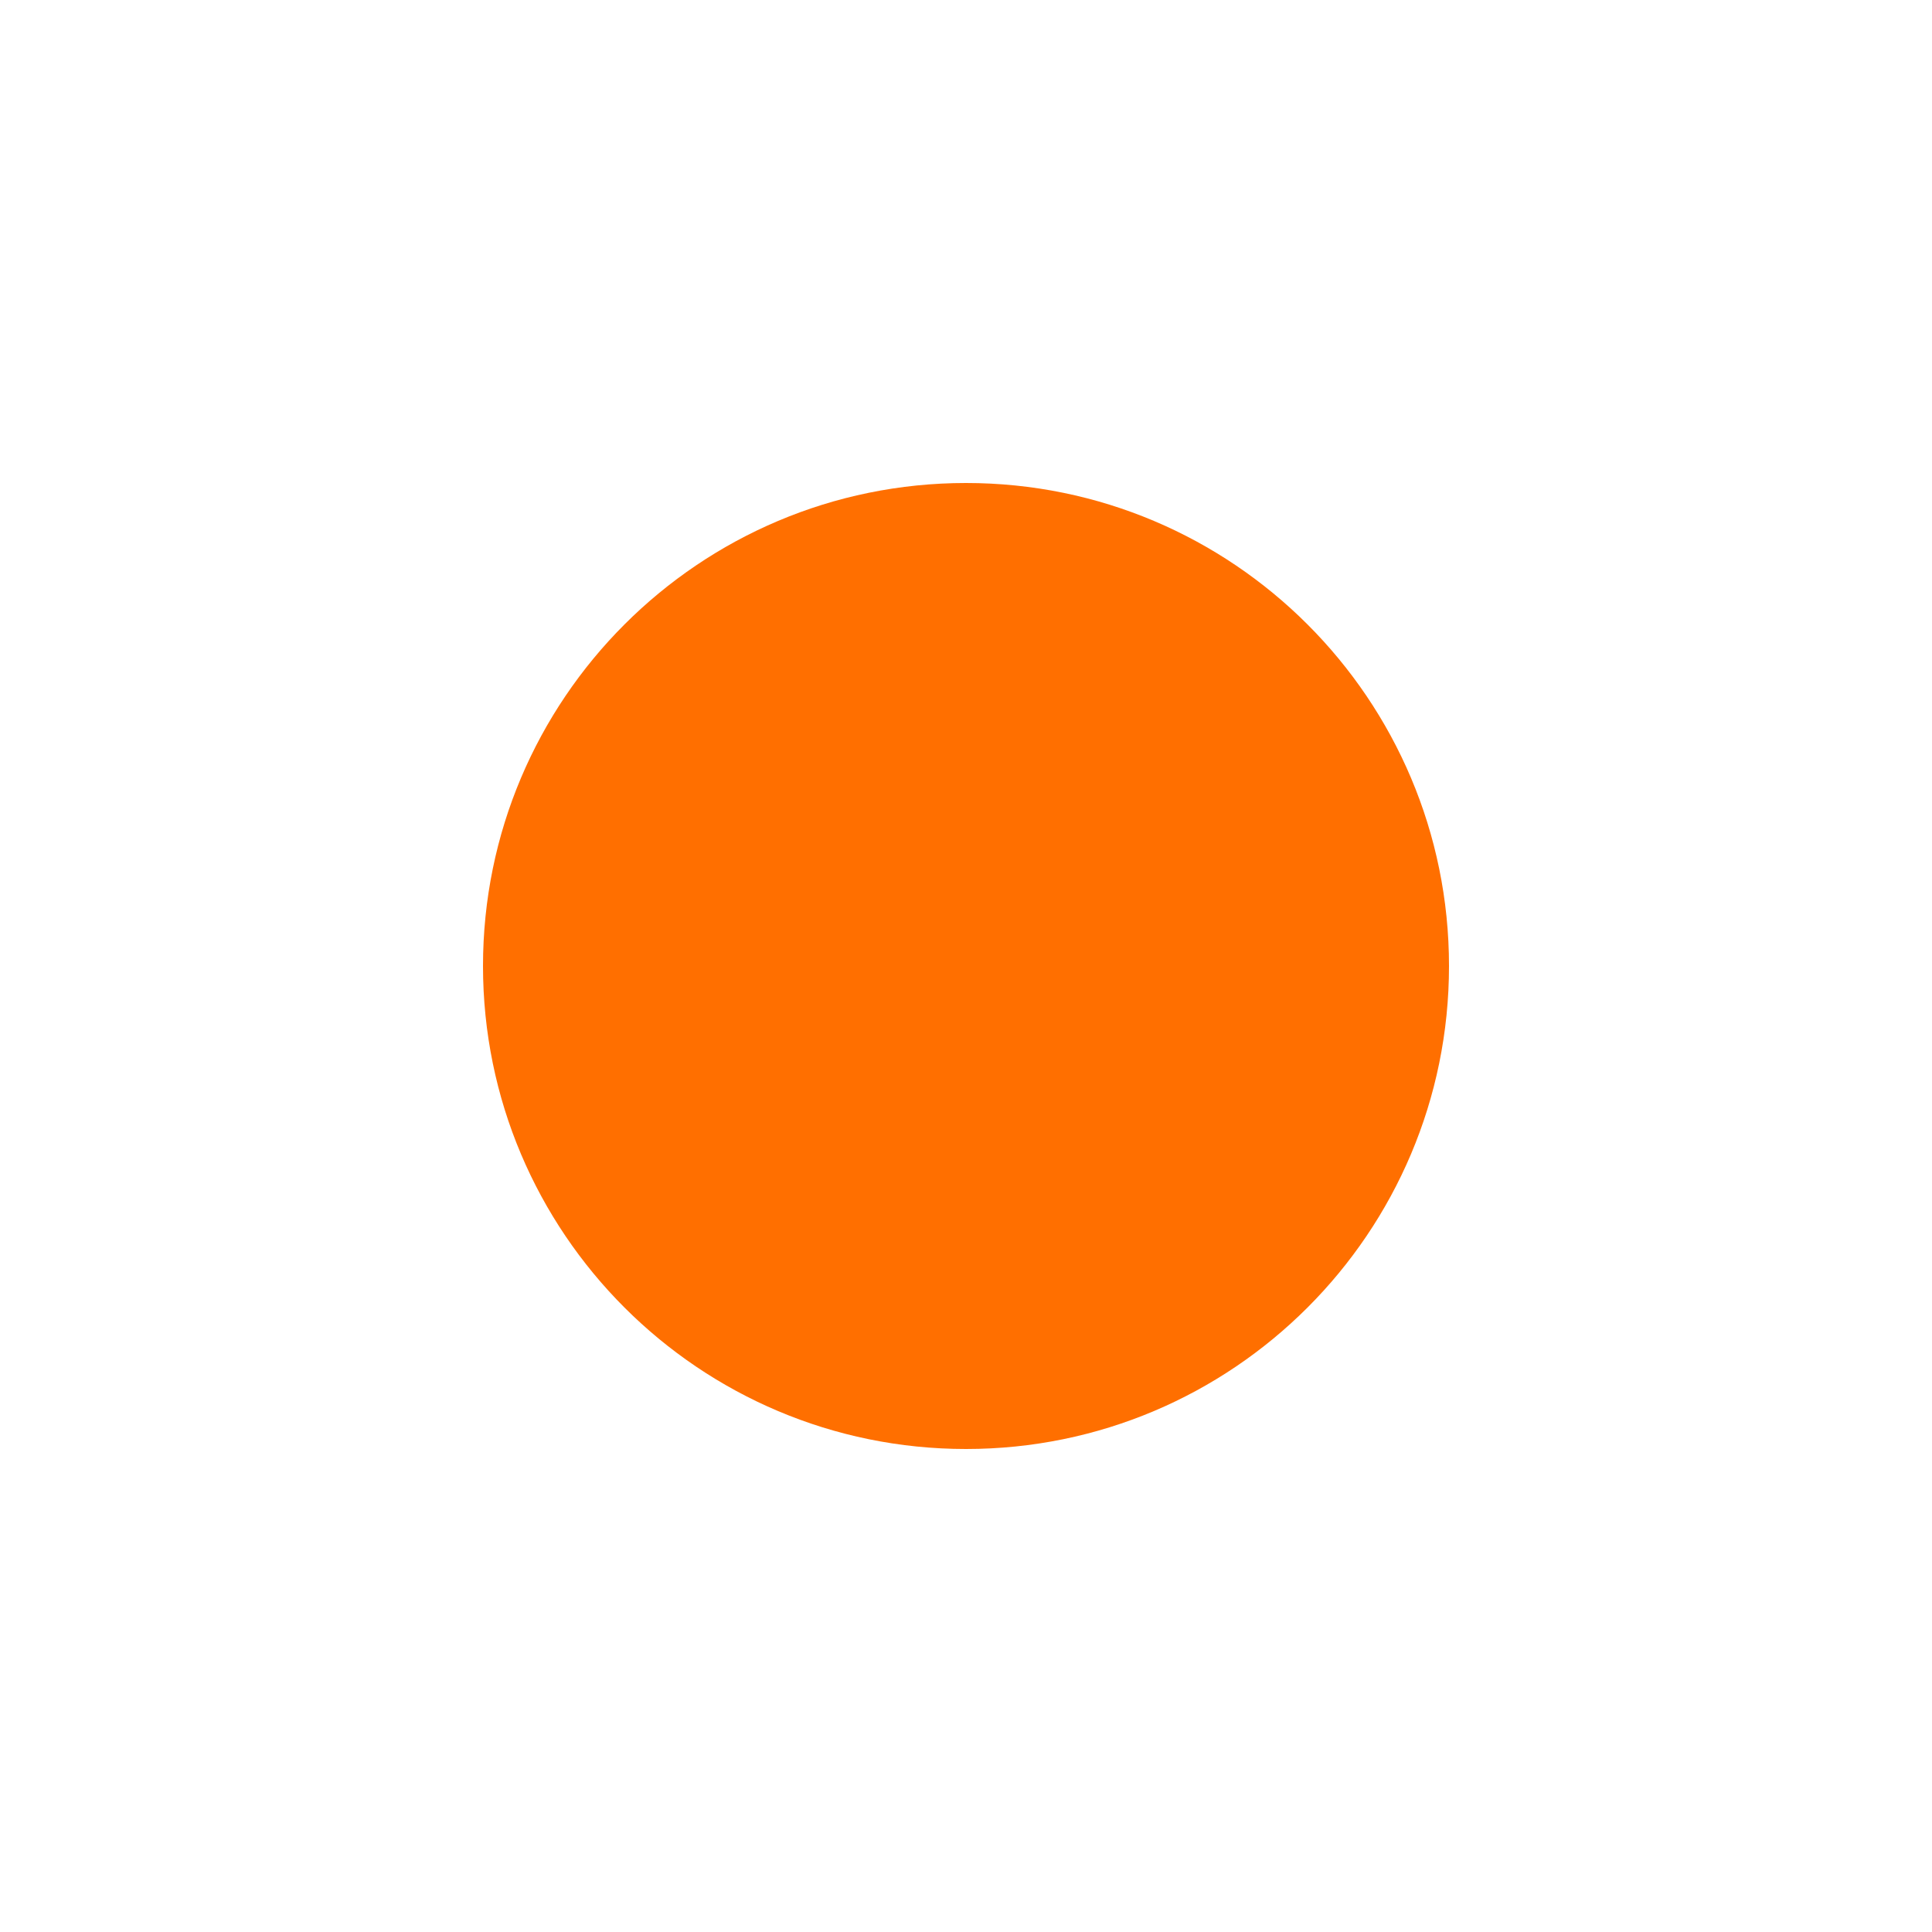
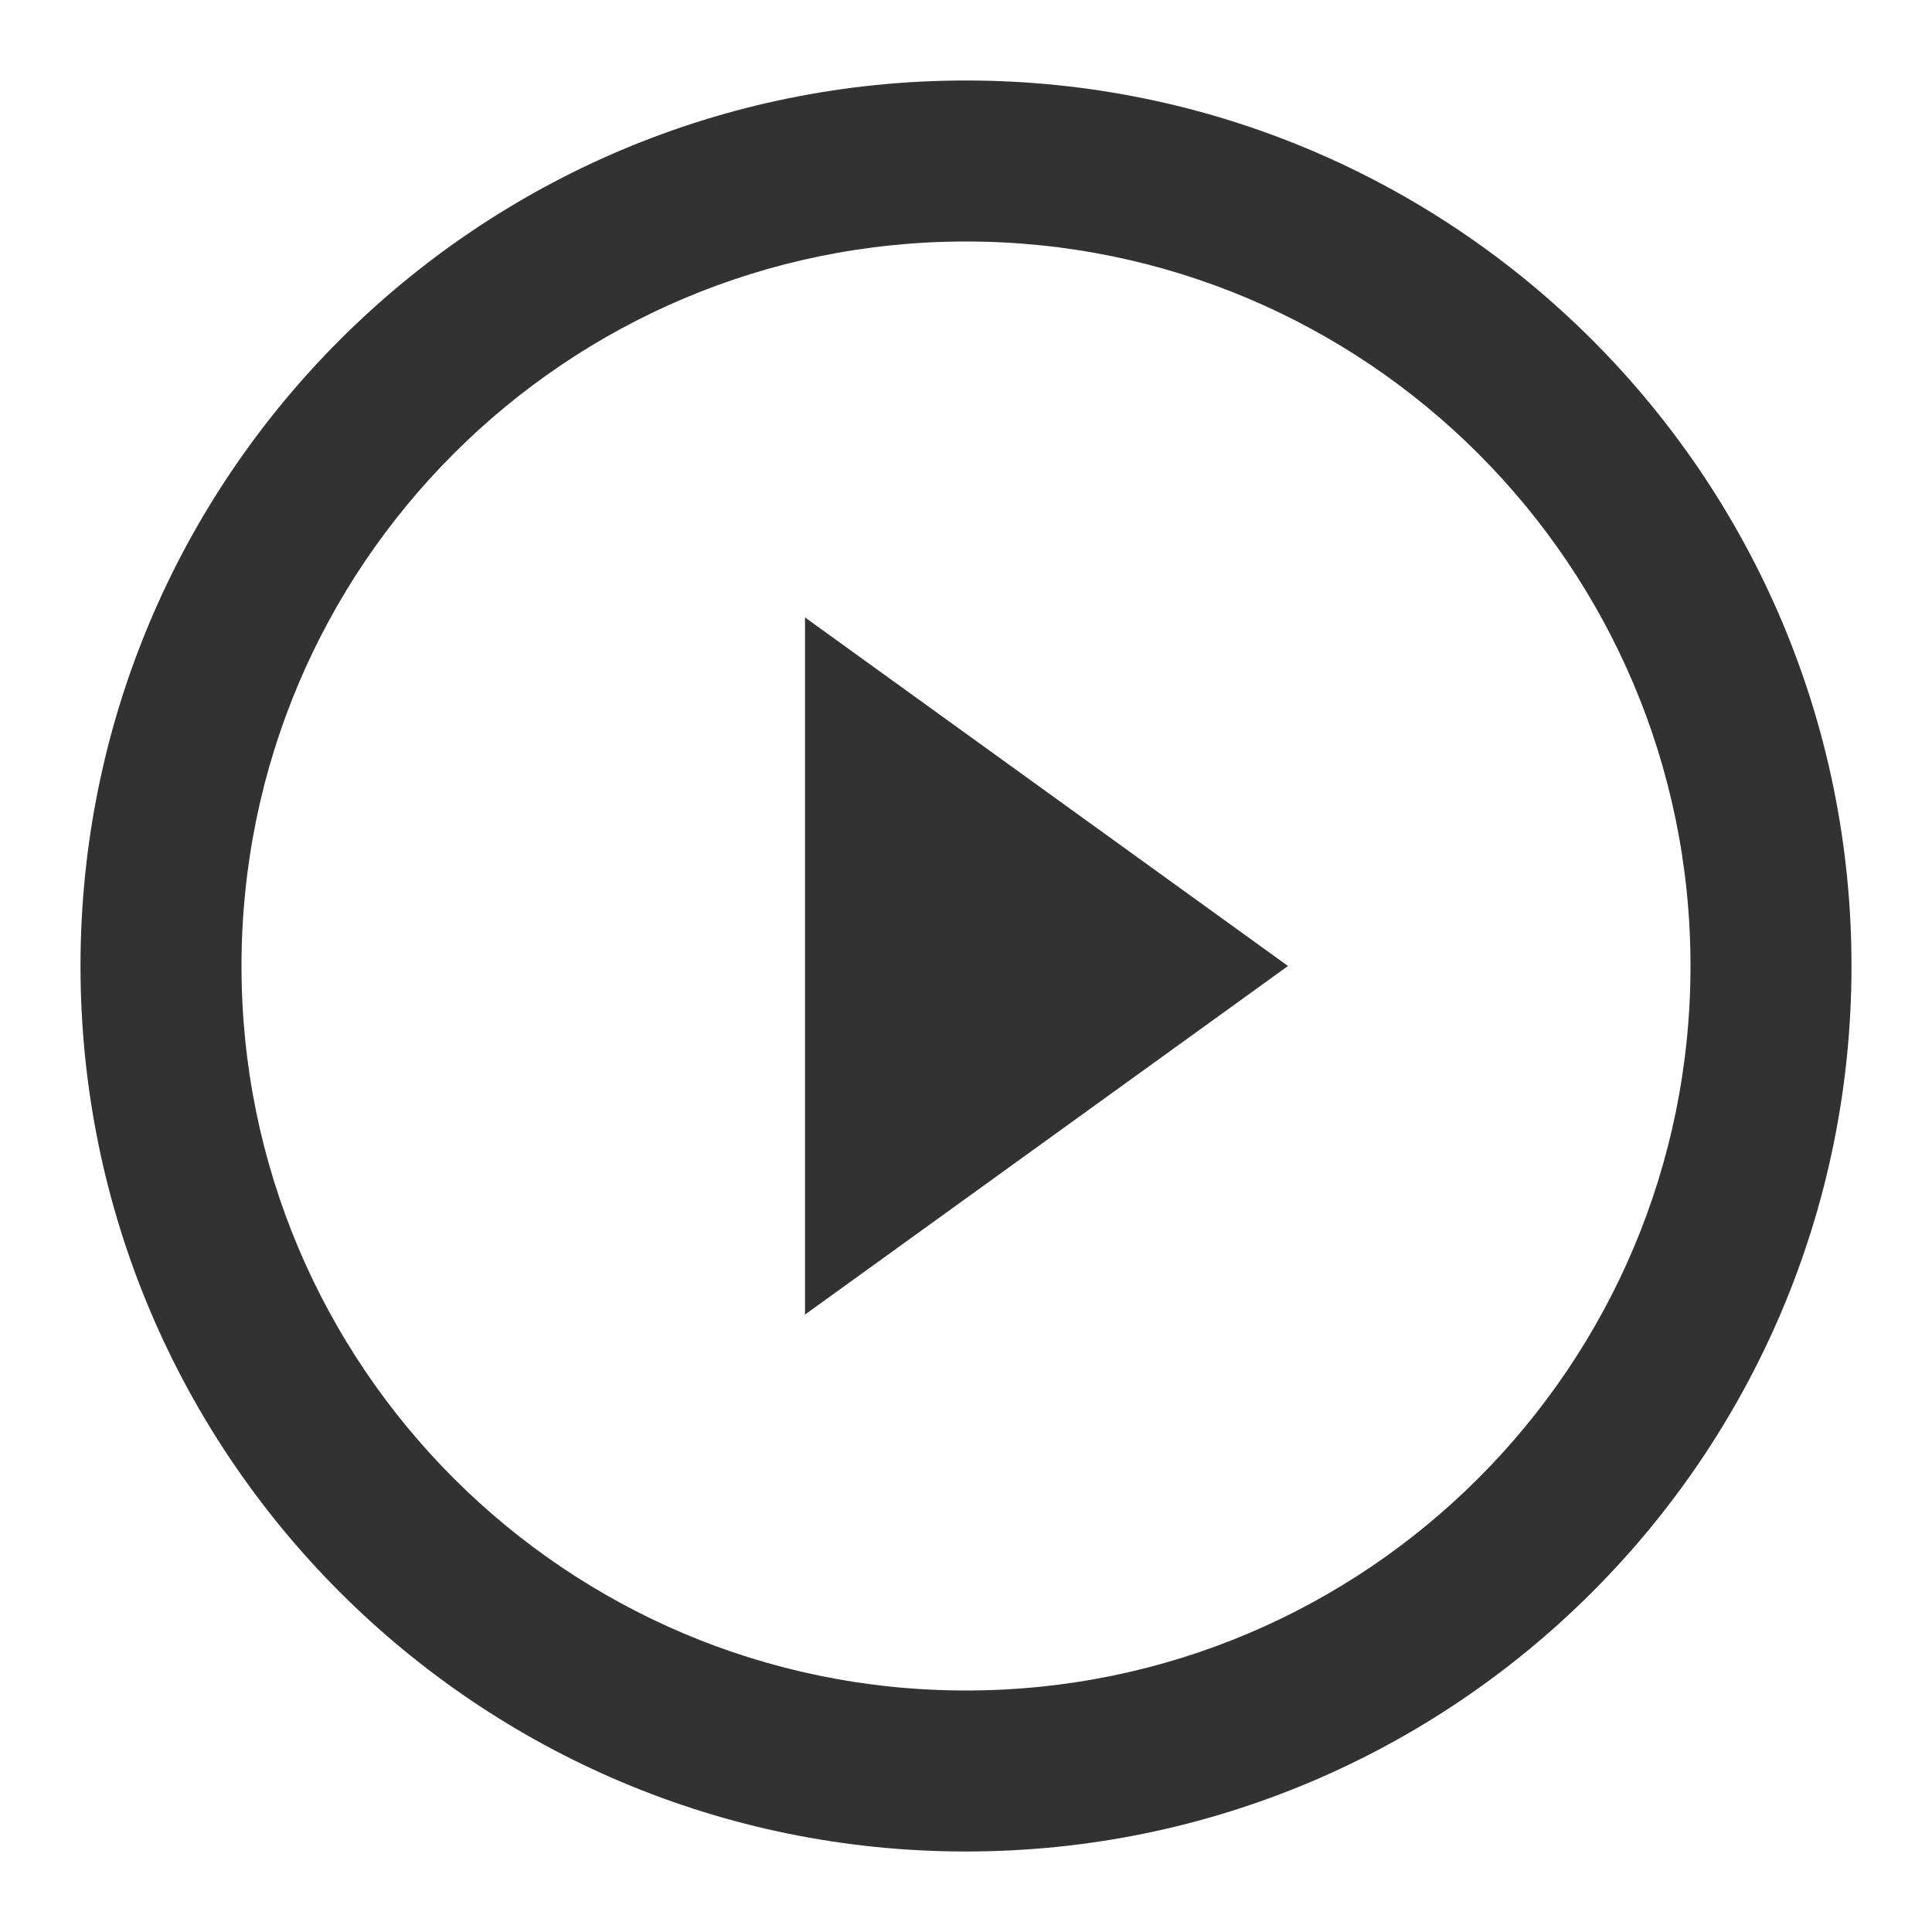
- <svg xmlns="http://www.w3.org/2000/svg" xmlns:ns1="https://boxy-svg.com" viewBox="0 0 20 20" fill="#333">
-   <circle id="circle-1" cx="10" cy="10" r="5" style="fill: rgb(255, 111, 0); paint-order: fill; stroke-width: 1;" />
-   <path d="M -4.736 -12.001 L -2.736 -8.001 L -6.736 -8.001 L -4.736 -12.001 Z" ns1:shape="triangle -6.736 -12.001 4 4 0.5 0 1@bfa71a95" style="fill: rgb(0, 144, 255); transform-box: fill-box; transform-origin: 50% 50%;" transform="matrix(0, 1, -1, 0, 15.27863, 20.001)" />
+ <svg xmlns="http://www.w3.org/2000/svg" width="24" height="24" viewBox="0 0 24 24" fill="none">
+   <path fill-rule="evenodd" clip-rule="evenodd" d="M12 21C16.971 21 21 16.971 21 12C21 7.029 16.971 3 12 3C7.029 3 3 7.029 3 12C3 16.971 7.029 21 12 21ZM12 23C18.075 23 23 18.075 23 12C23 5.925 18.075 1 12 1C5.925 1 1 5.925 1 12C1 18.075 5.925 23 12 23Z" fill="rgb(50,50,50" />
+   <path d="M16 12L10 16.33V7.67L16 12Z" fill="rgb(50,50,50)" />
</svg>
